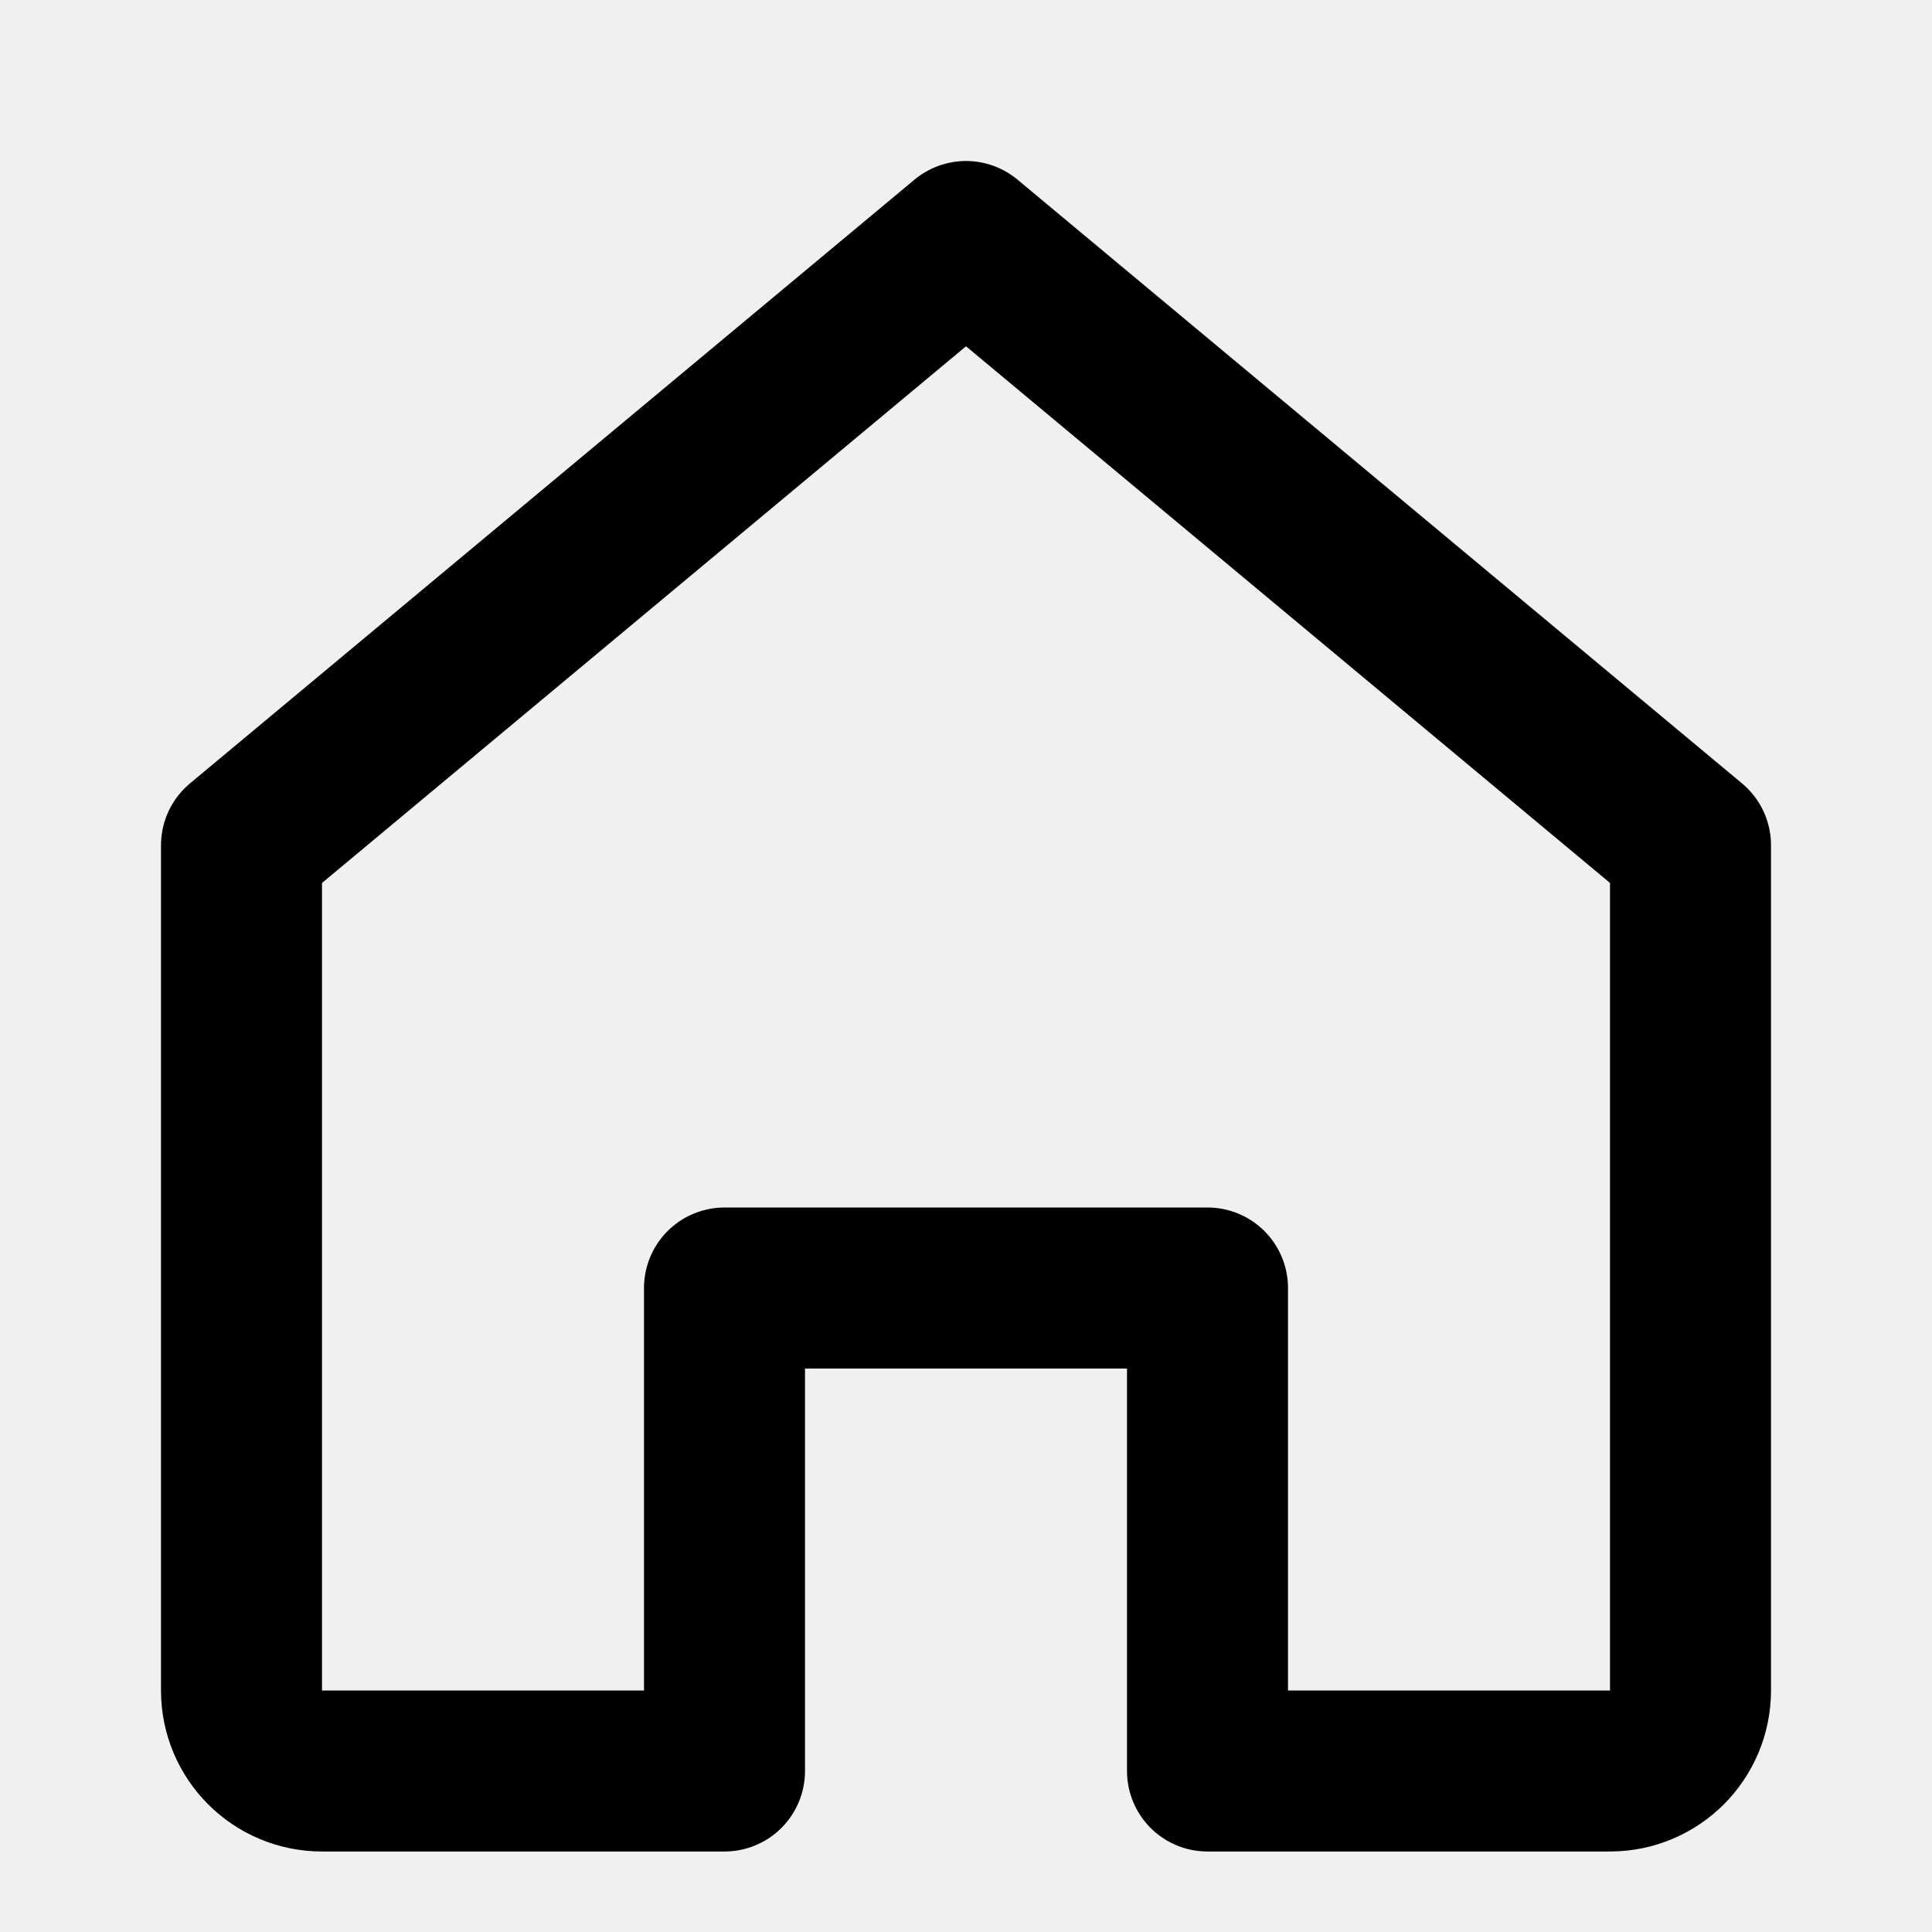
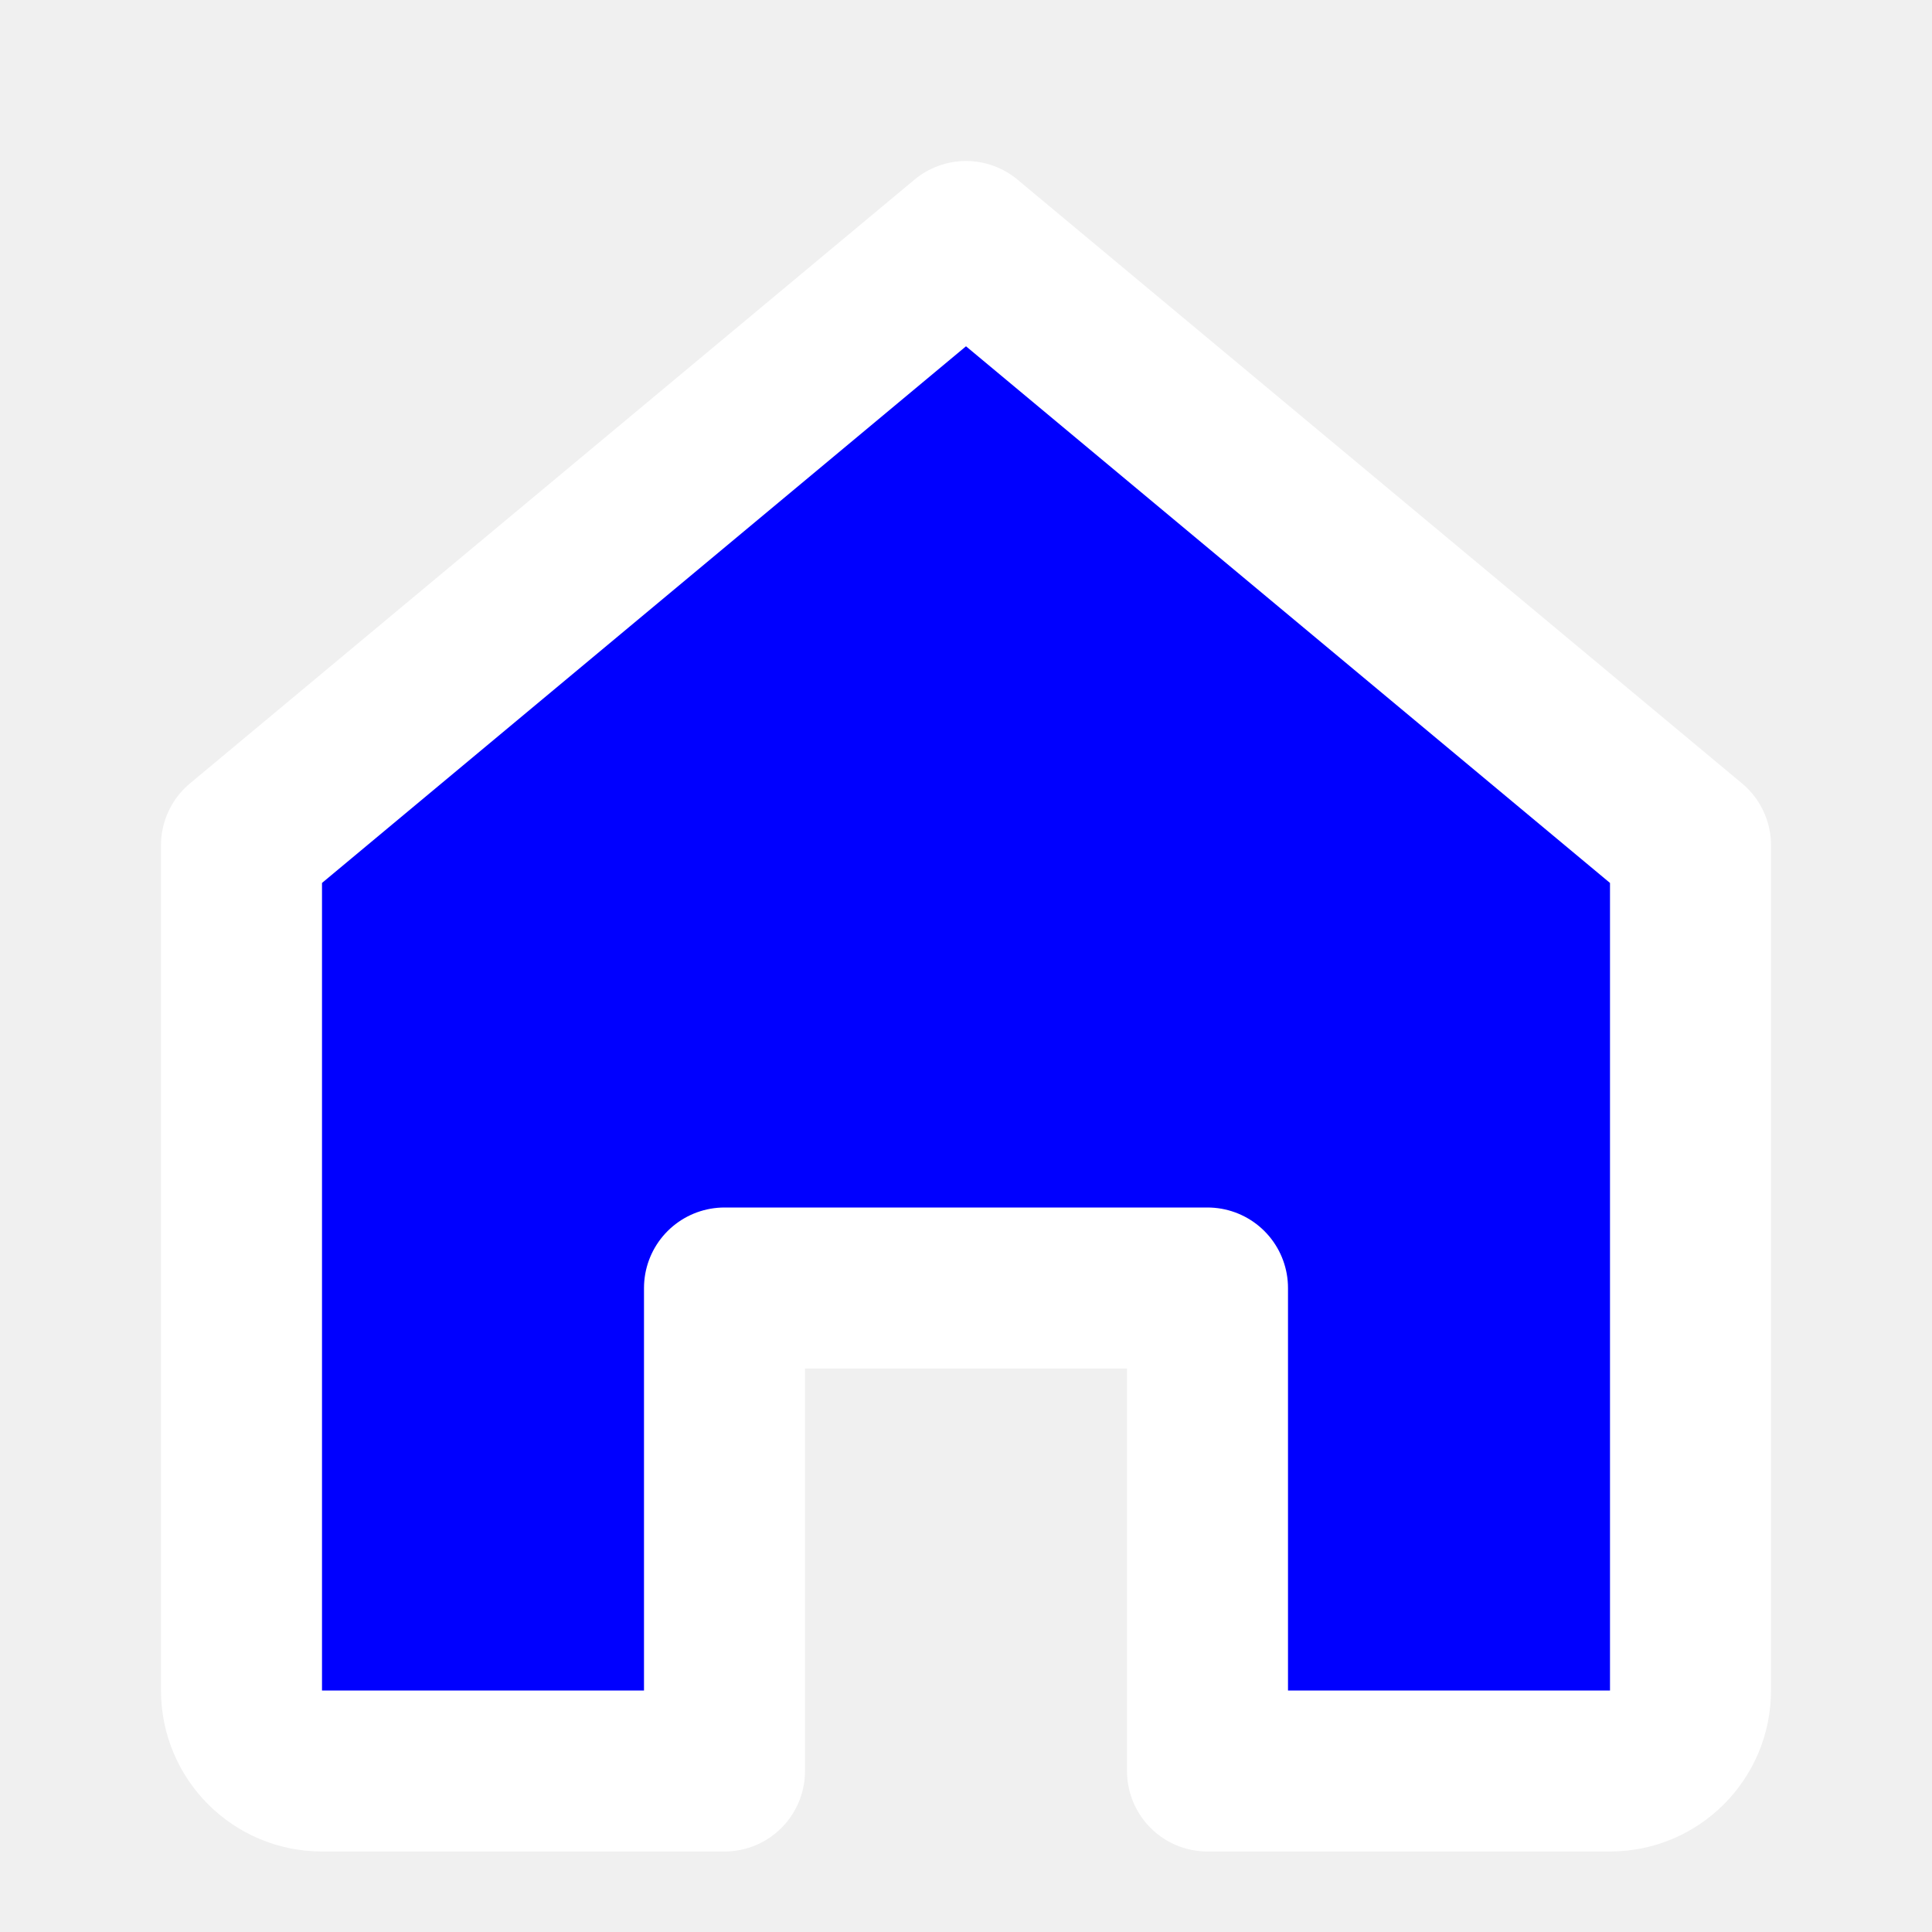
- <svg xmlns="http://www.w3.org/2000/svg" fill="none" viewBox="0 0 24 24" stroke="currentColor" stroke-width="2">
+ <svg xmlns="http://www.w3.org/2000/svg" fill="blue" viewBox="0 0 24 24" stroke="white" stroke-width="2">
  <path stroke-linecap="round" stroke-linejoin="round" d="M3 10.5L12 3l9 7.5V21a1 1 0 01-1 1h-5v-6H9v6H4a1 1 0 01-1-1v-10.5z" />
</svg>
